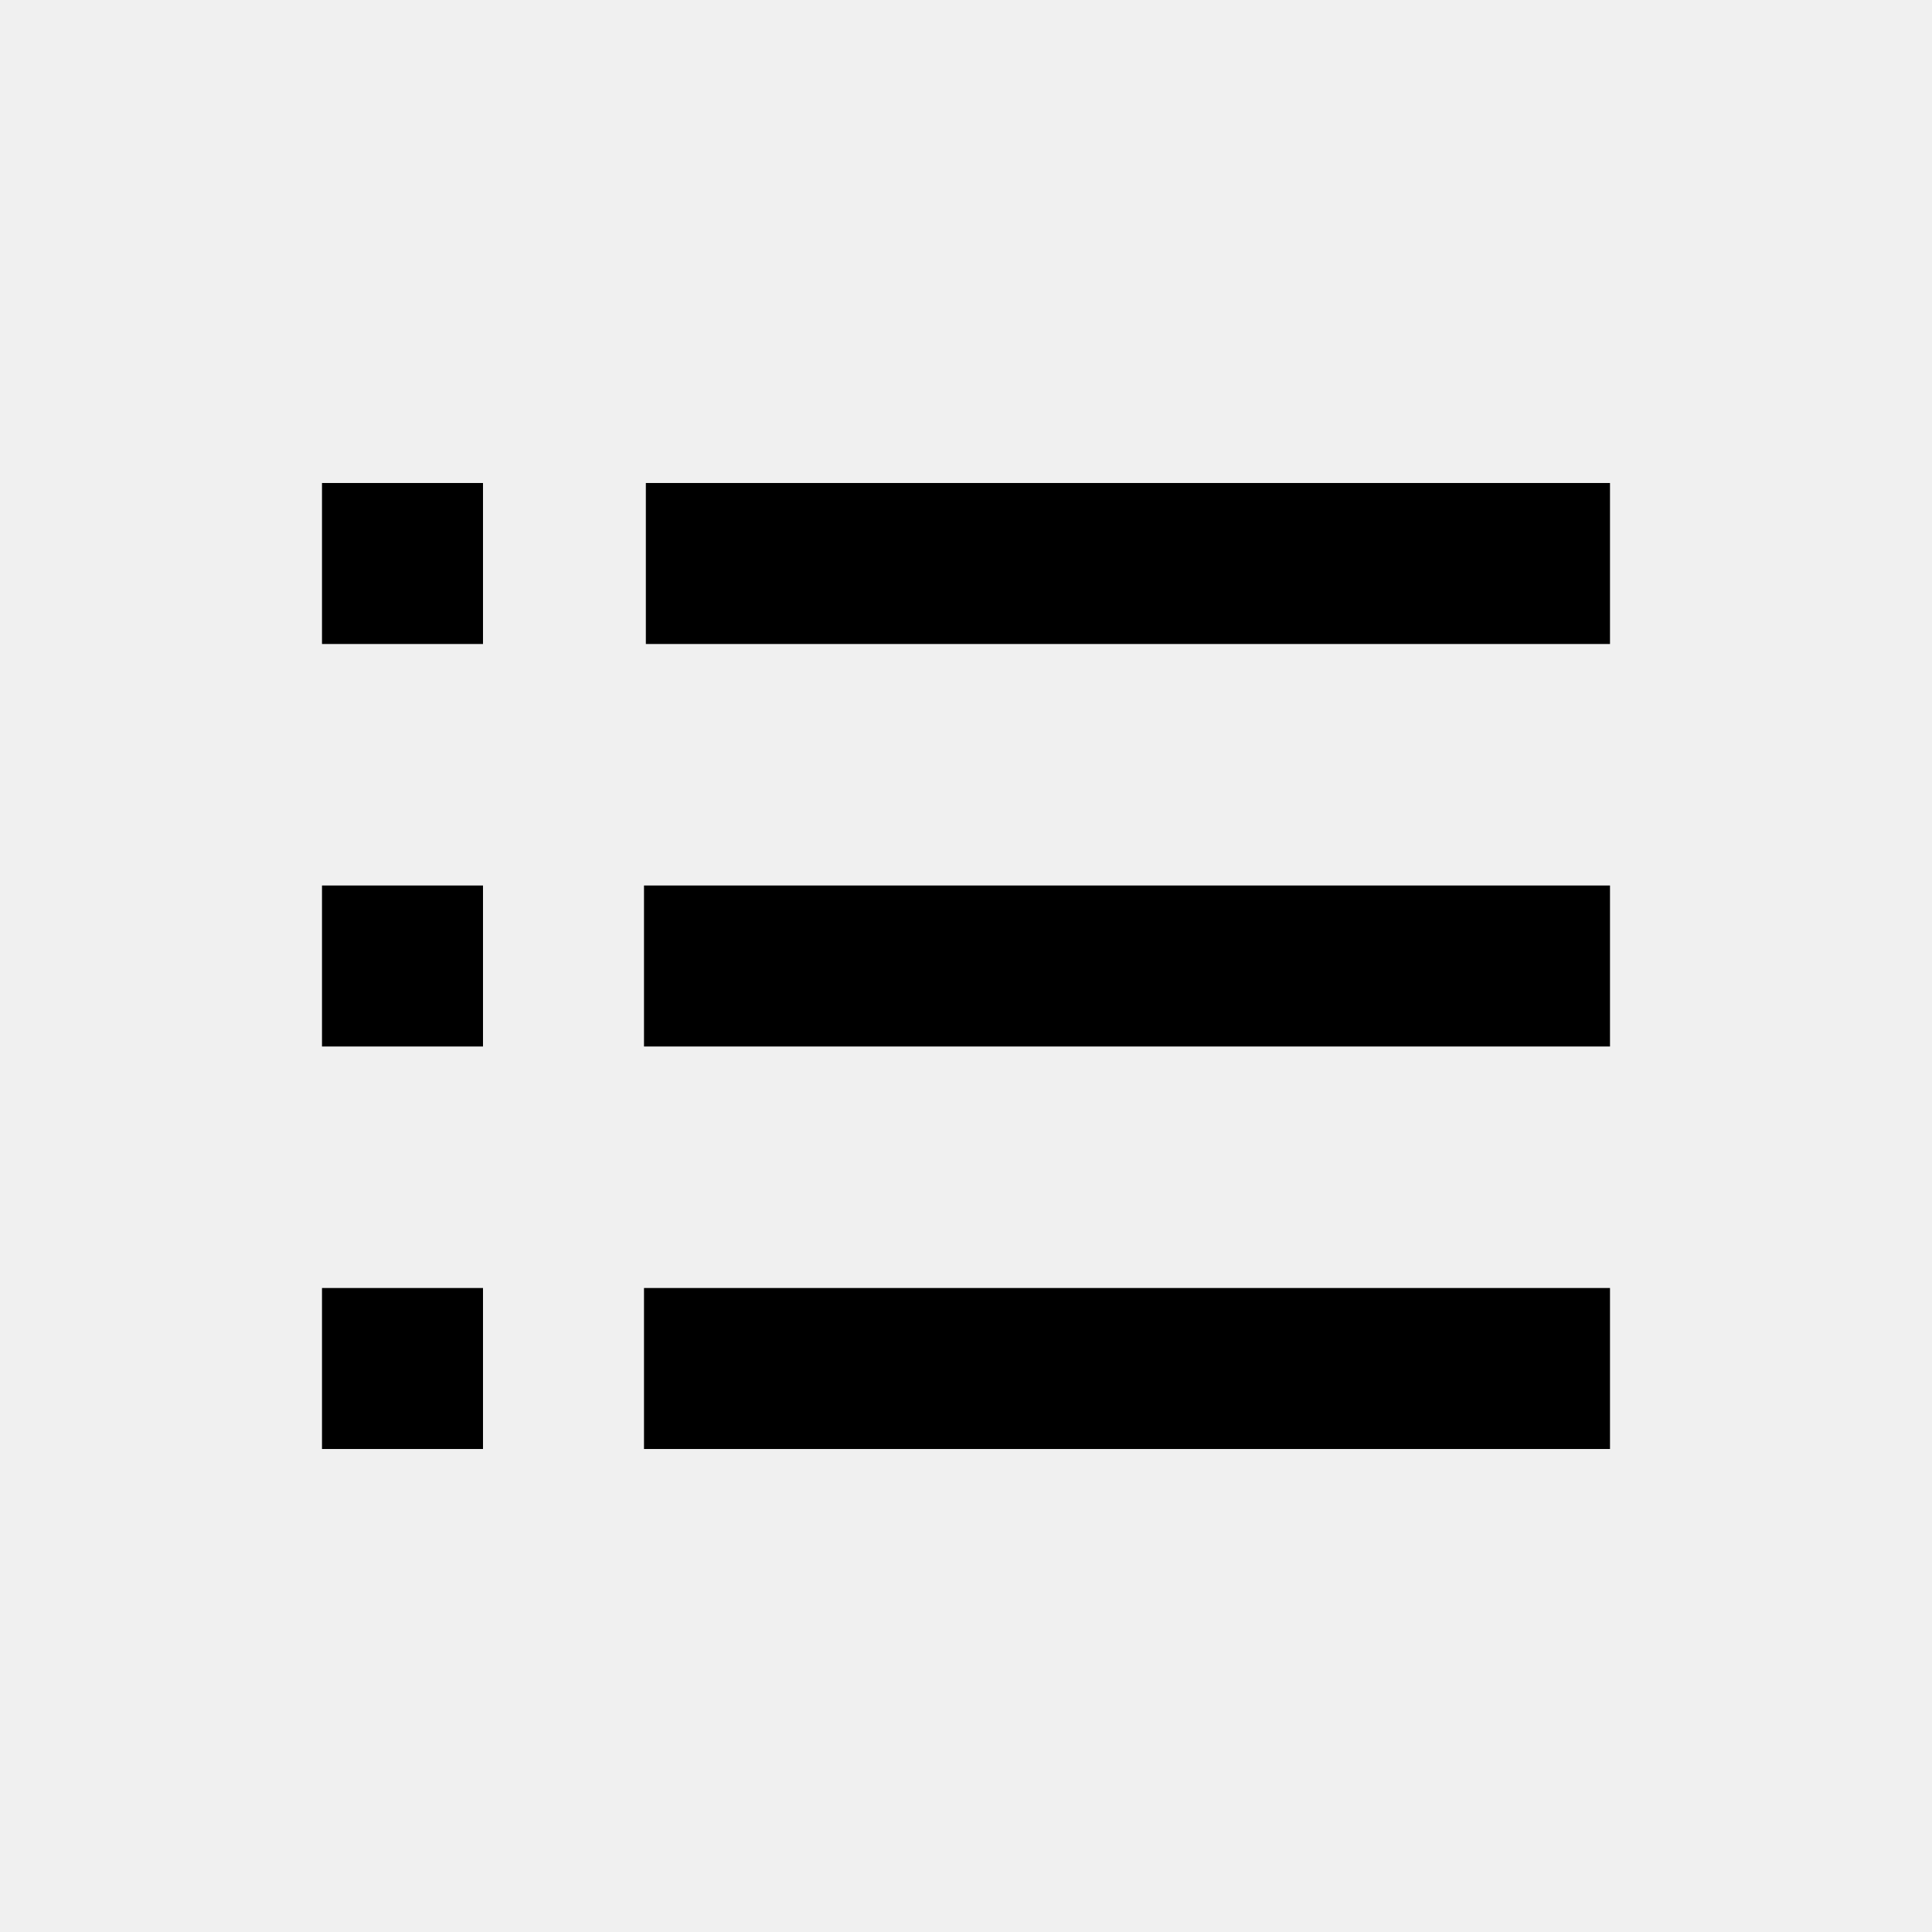
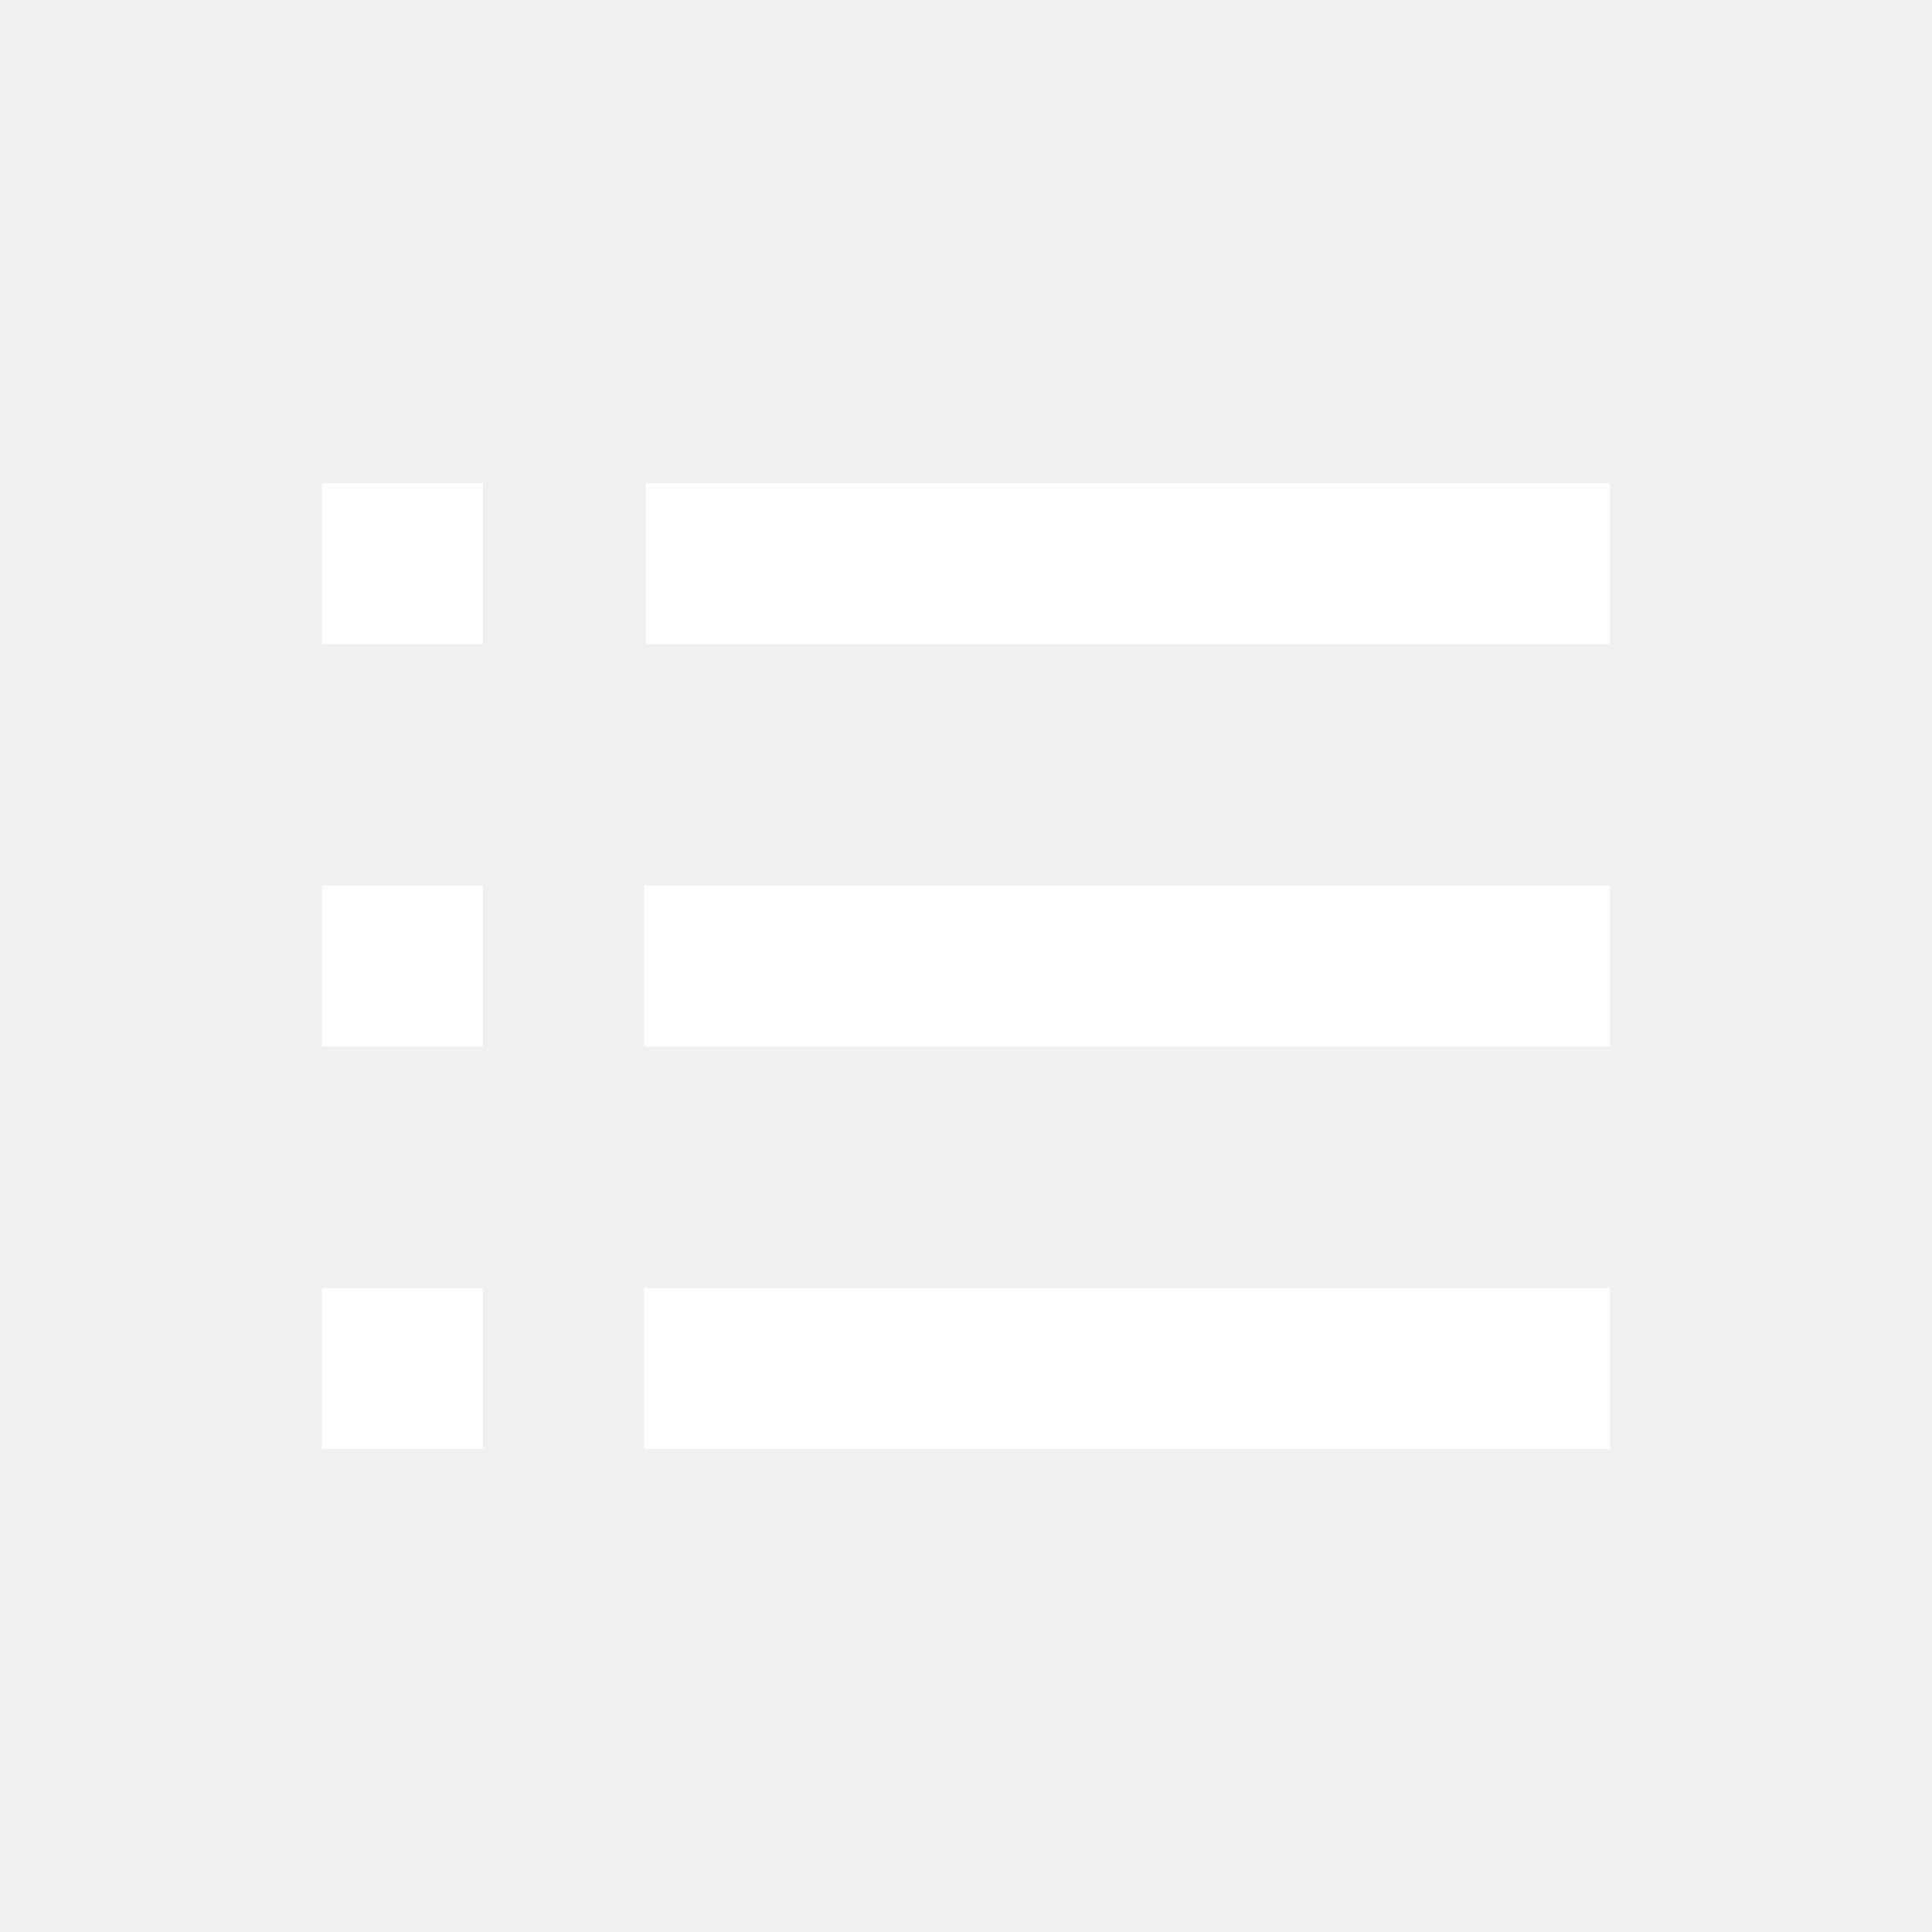
- <svg xmlns="http://www.w3.org/2000/svg" width="24" height="24" viewBox="0 0 24 24" style="fill: rgba(0, 0, 0, 1);transform: ;msFilter:;">
+ <svg xmlns="http://www.w3.org/2000/svg" width="24" height="24" viewBox="0 0 24 24" style="fill: #FFFFFF;transform: ;msFilter:;">
  <path d="M4 6h2v2H4zm0 5h2v2H4zm0 5h2v2H4zm16-8V6H8.023v2H18.8zM8 11h12v2H8zm0 5h12v2H8z" />
</svg>
